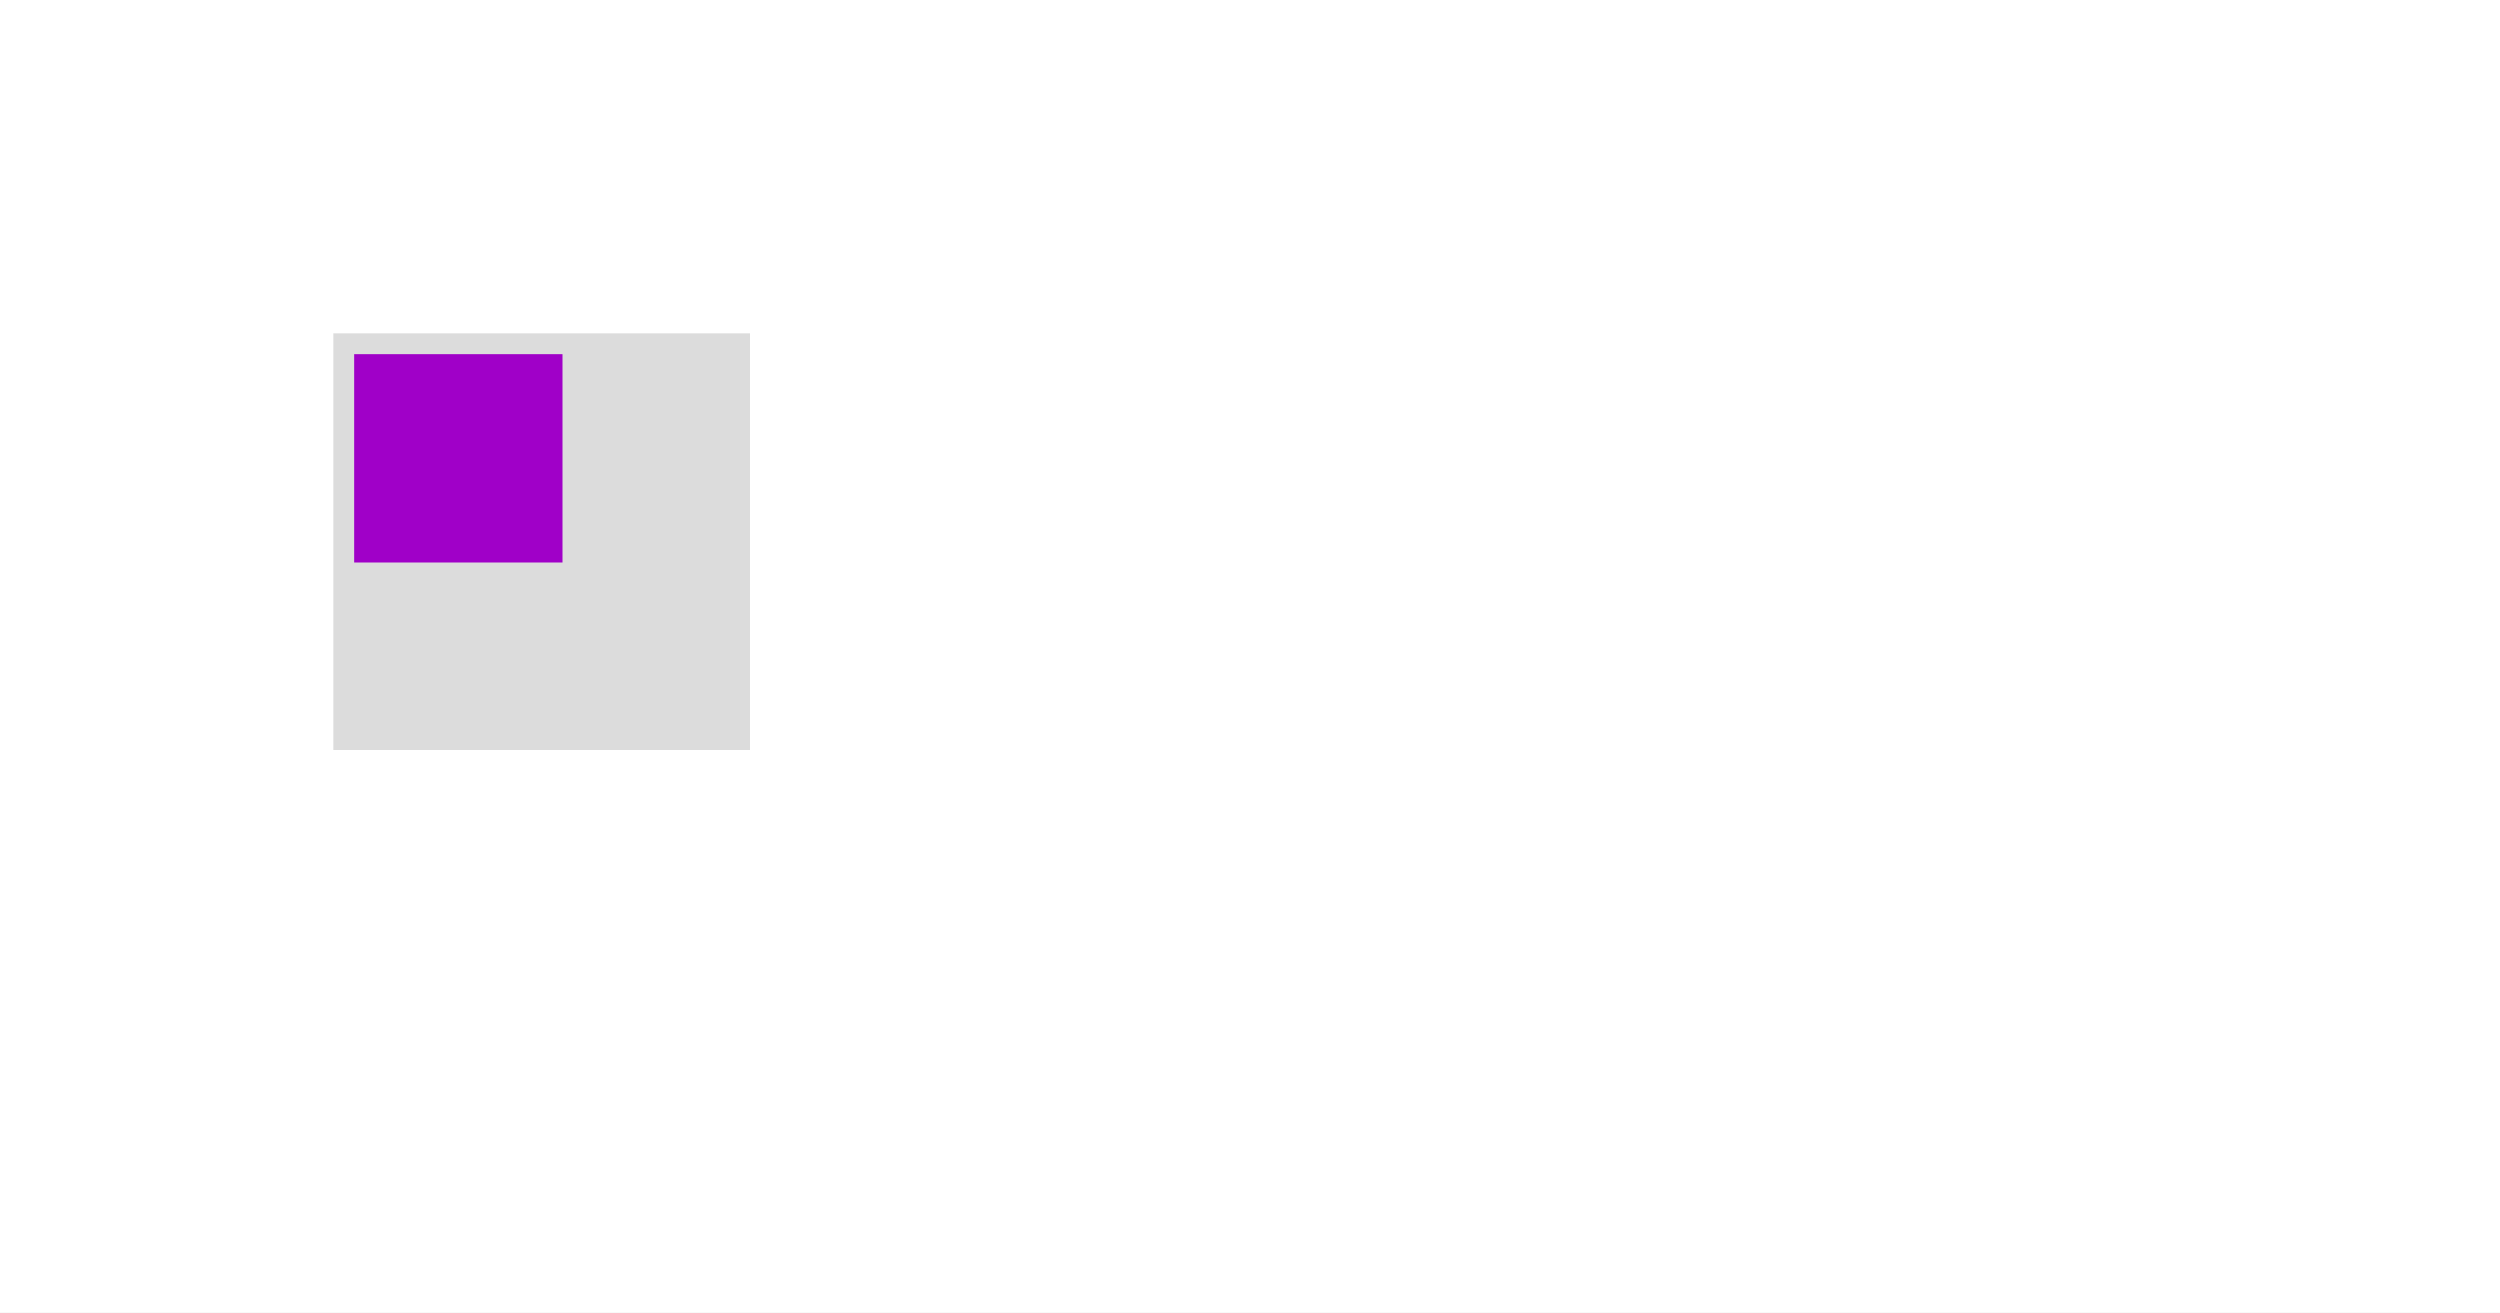
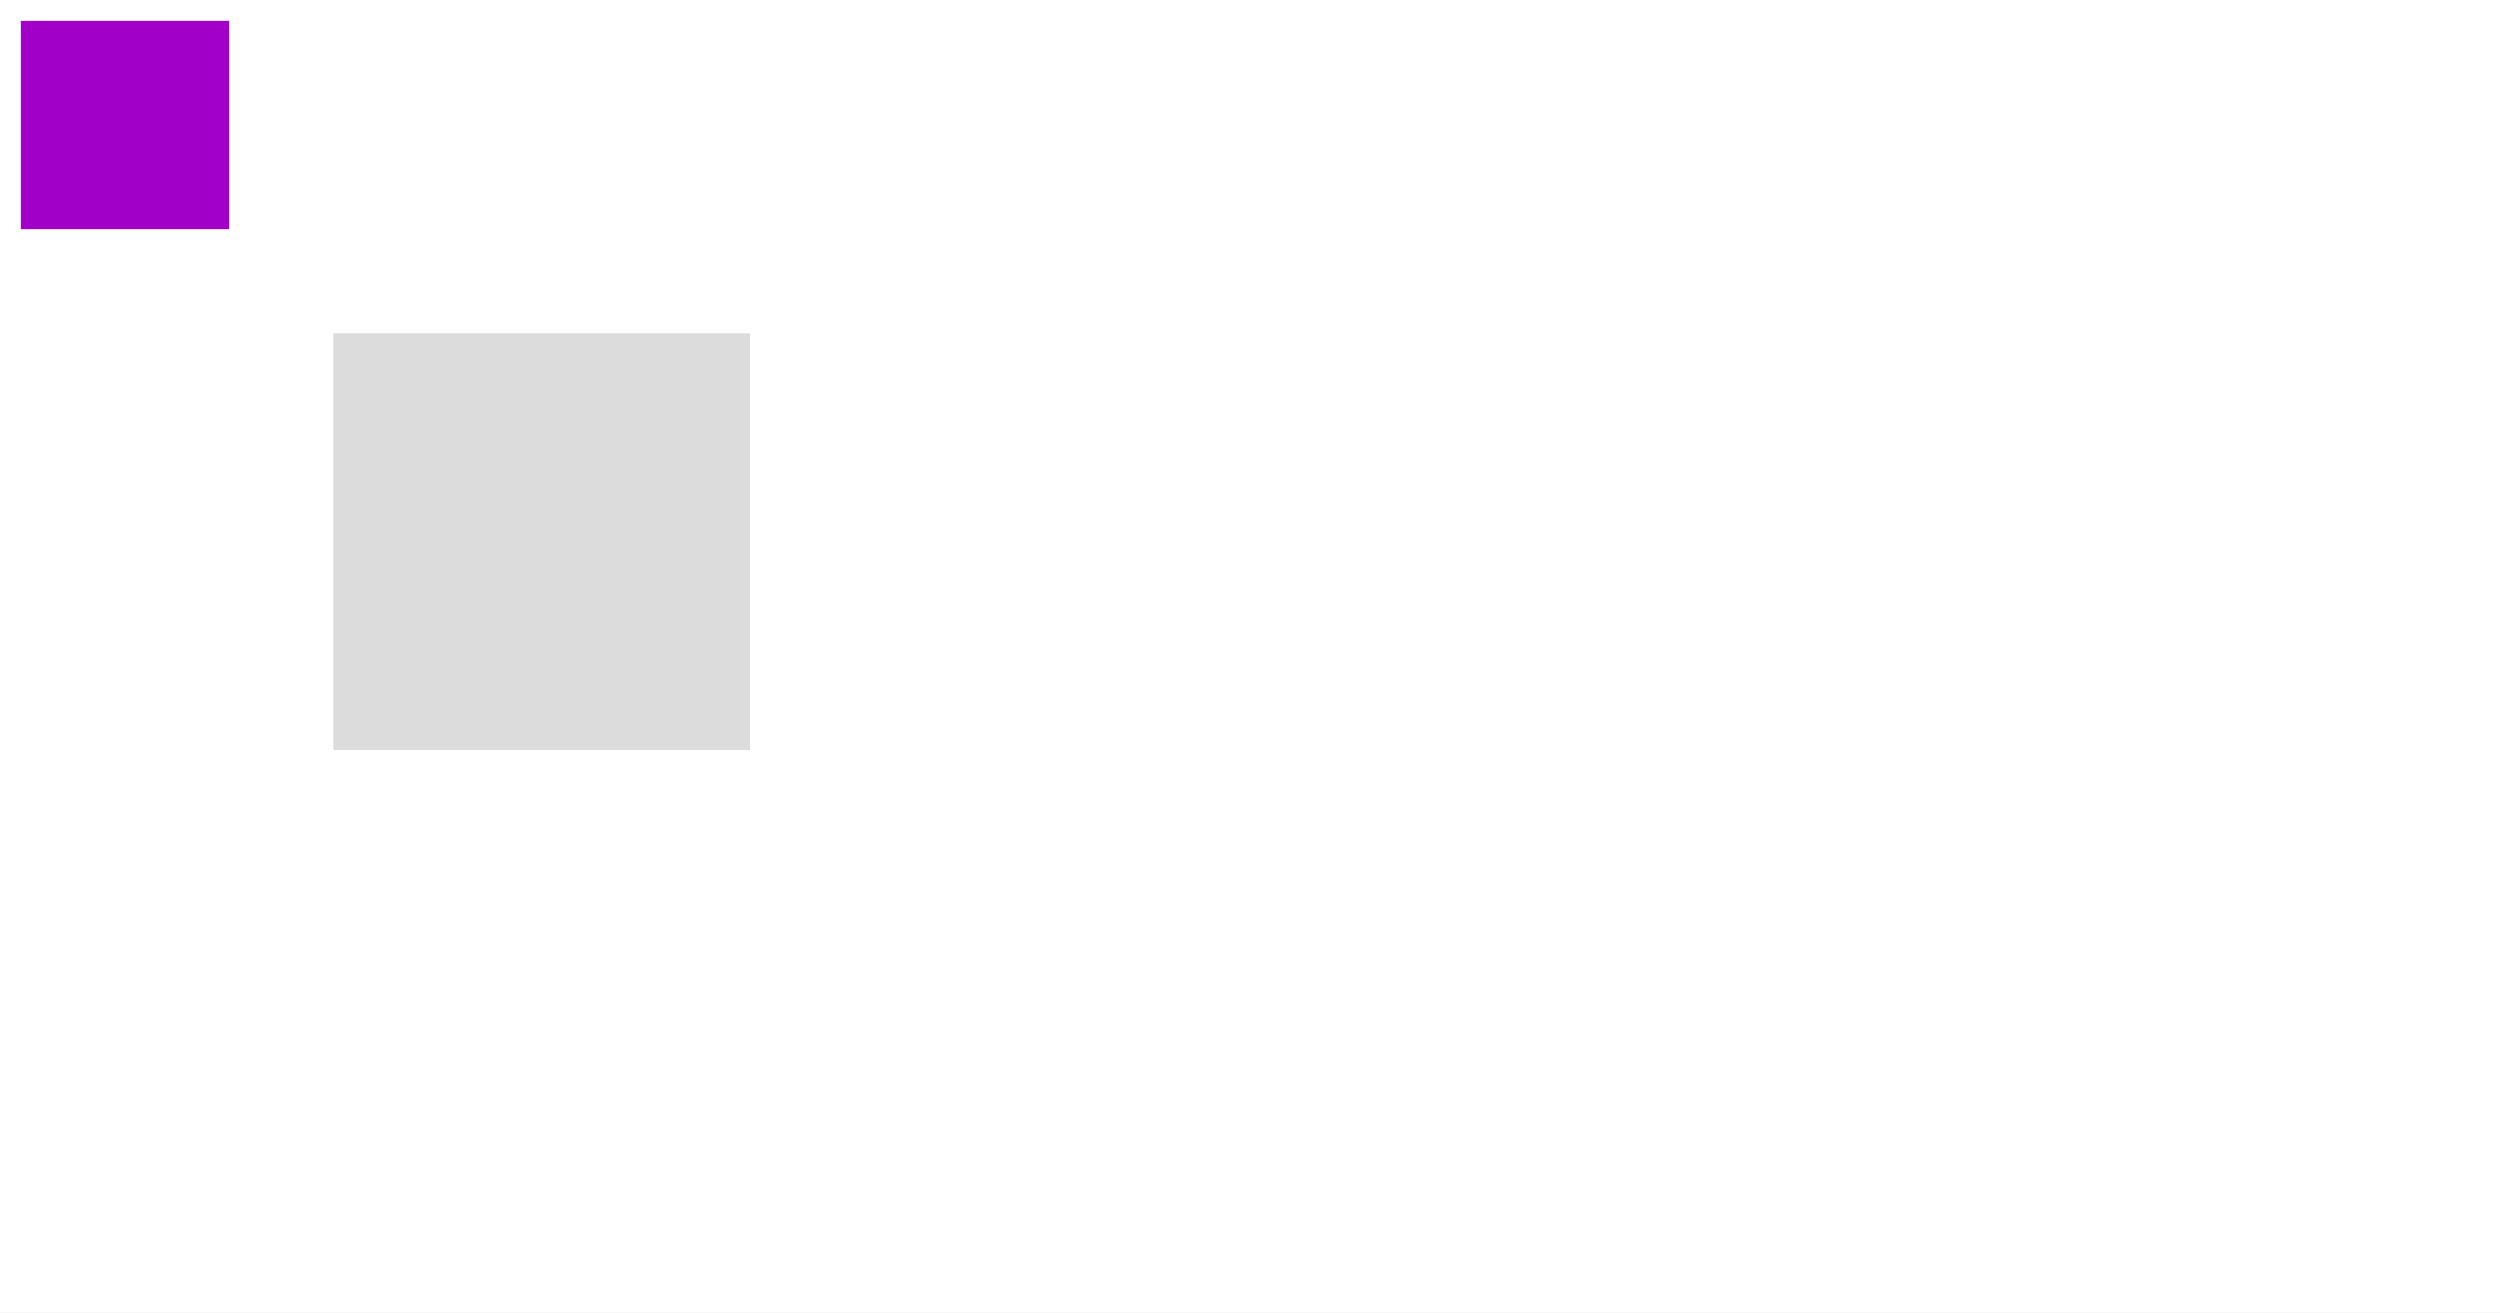
<svg xmlns="http://www.w3.org/2000/svg" width="1200" height="630" viewBox="0 0 1200 630">
  <rect x="0" y="0" width="1200" height="630" fill="#fff" />
  <rect x="160" y="160" width="200" height="200" fill="#dcdcdc" />
-   <rect x="170" y="170" width="100" height="100" fill="#a000c8" />
+   <rect x="10" y="10" width="100" height="100" fill="#a000c8" />
</svg>
